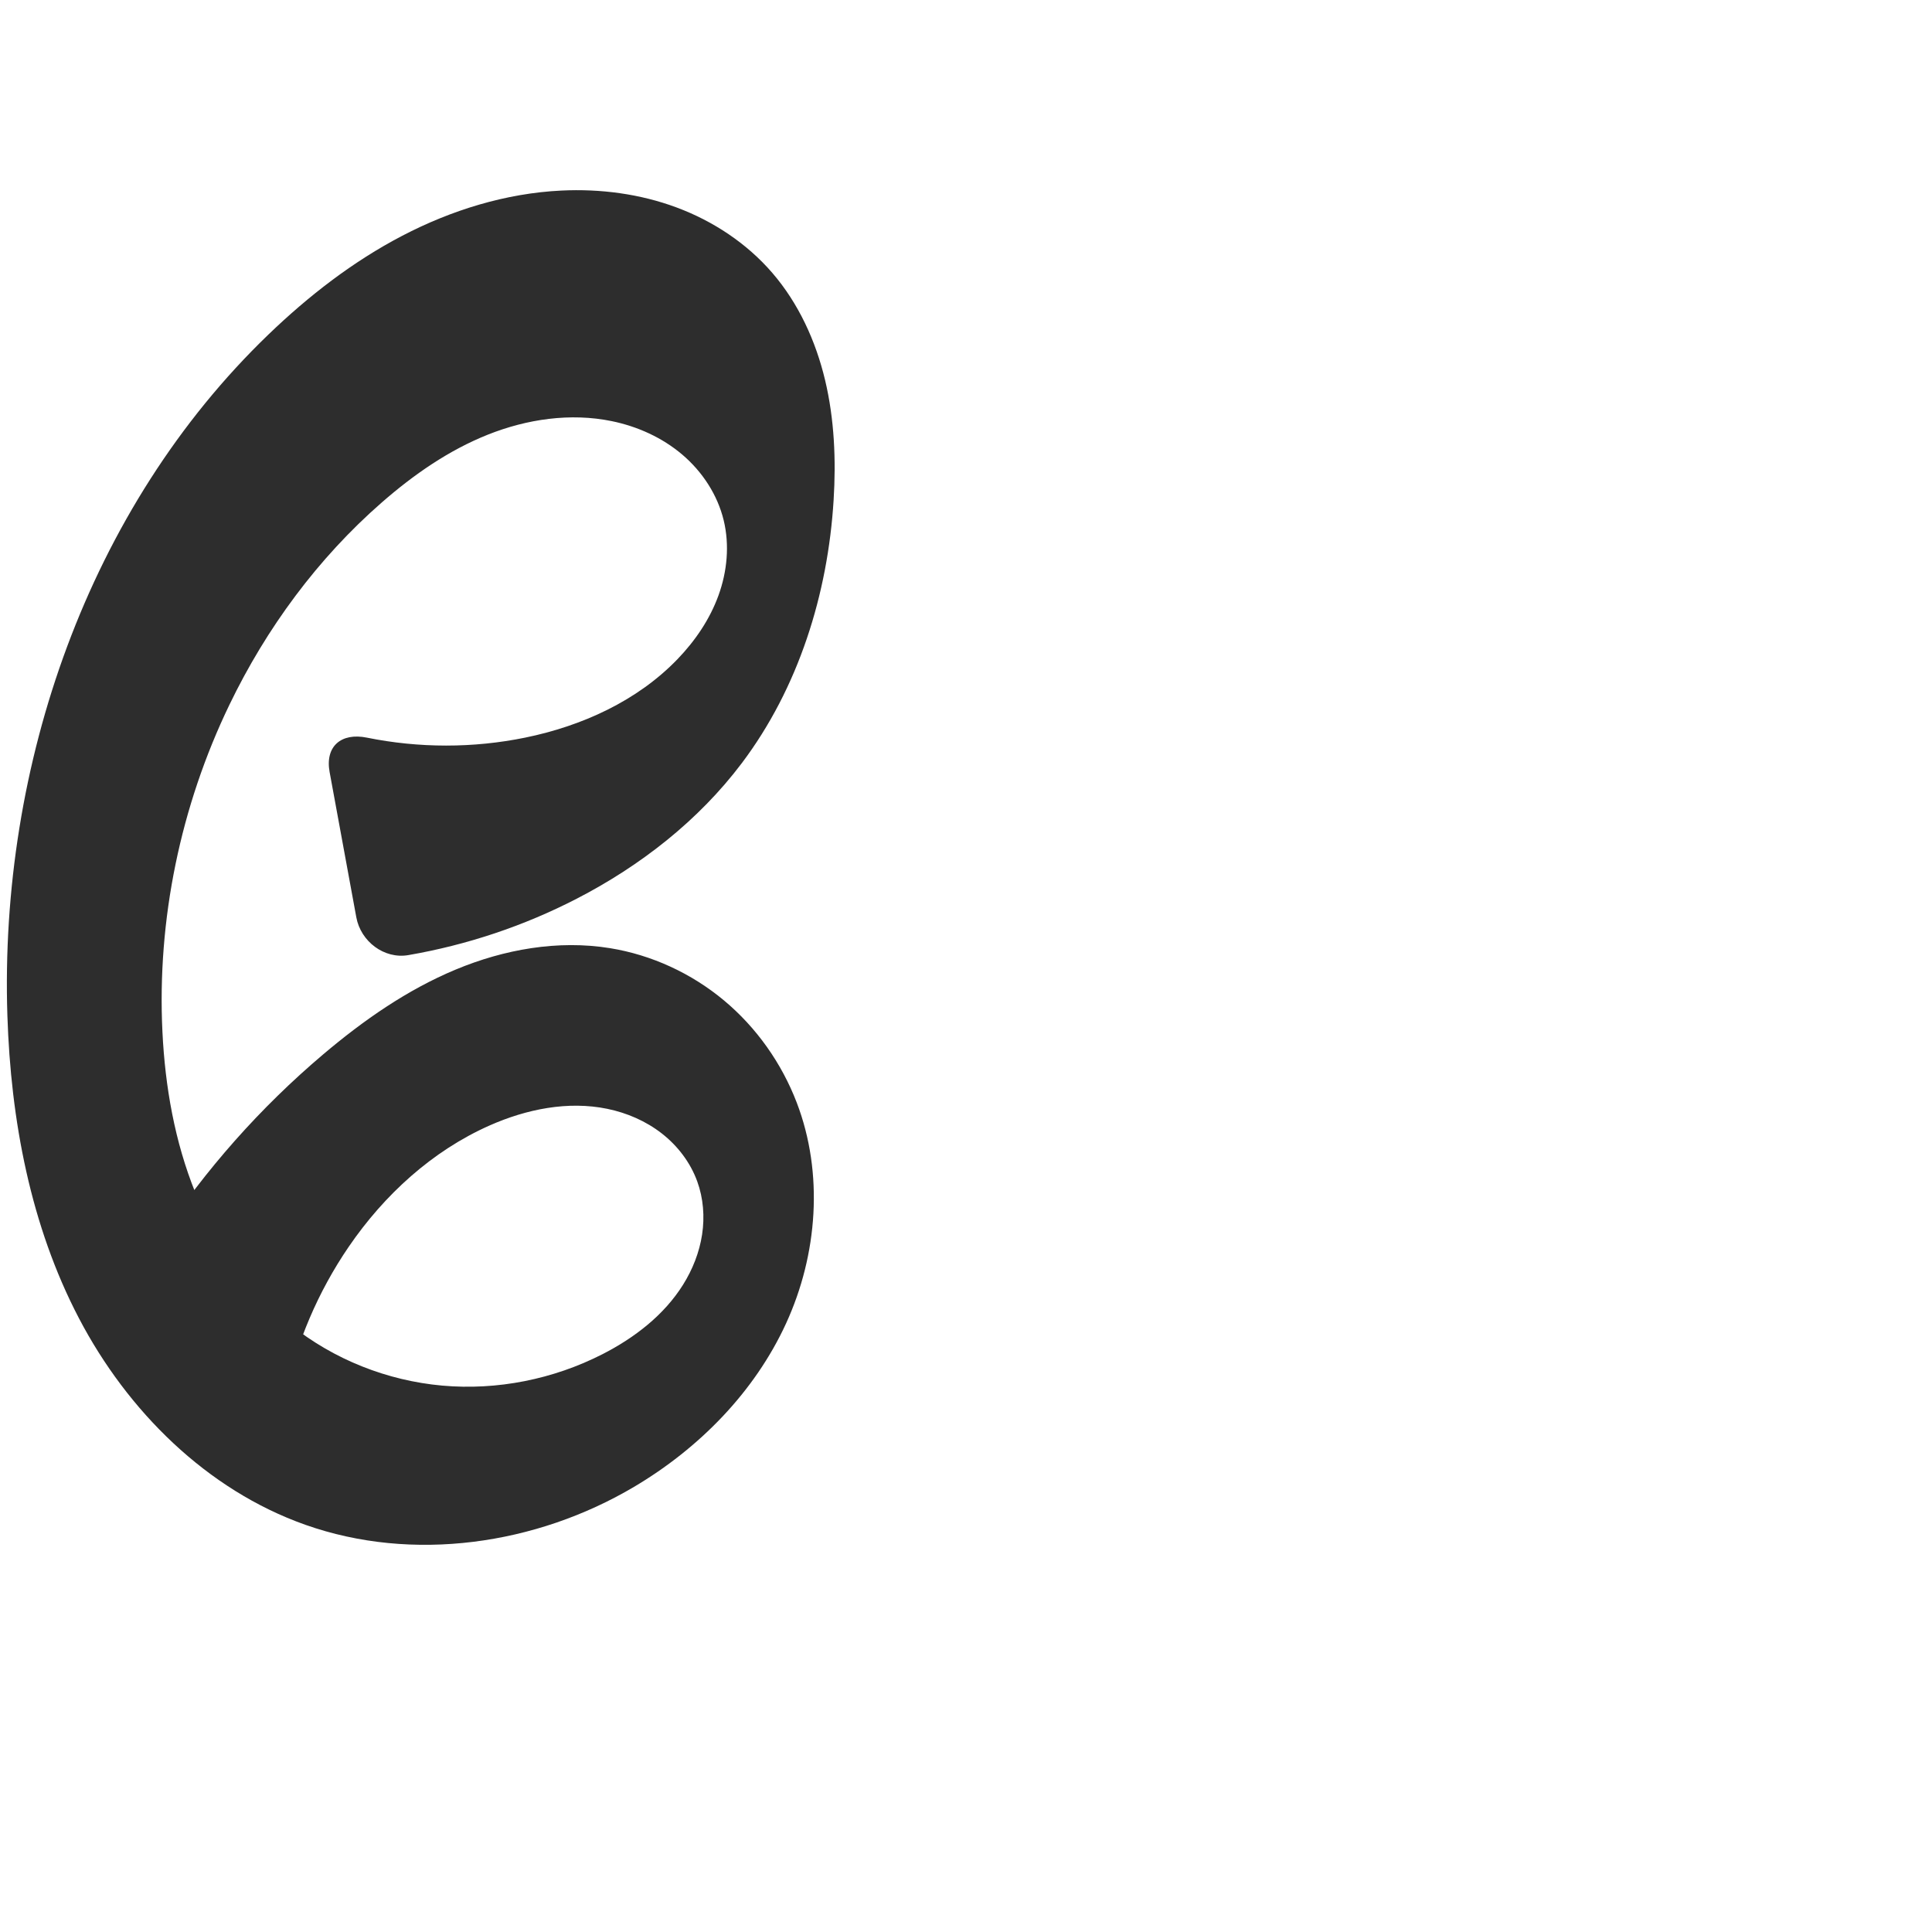
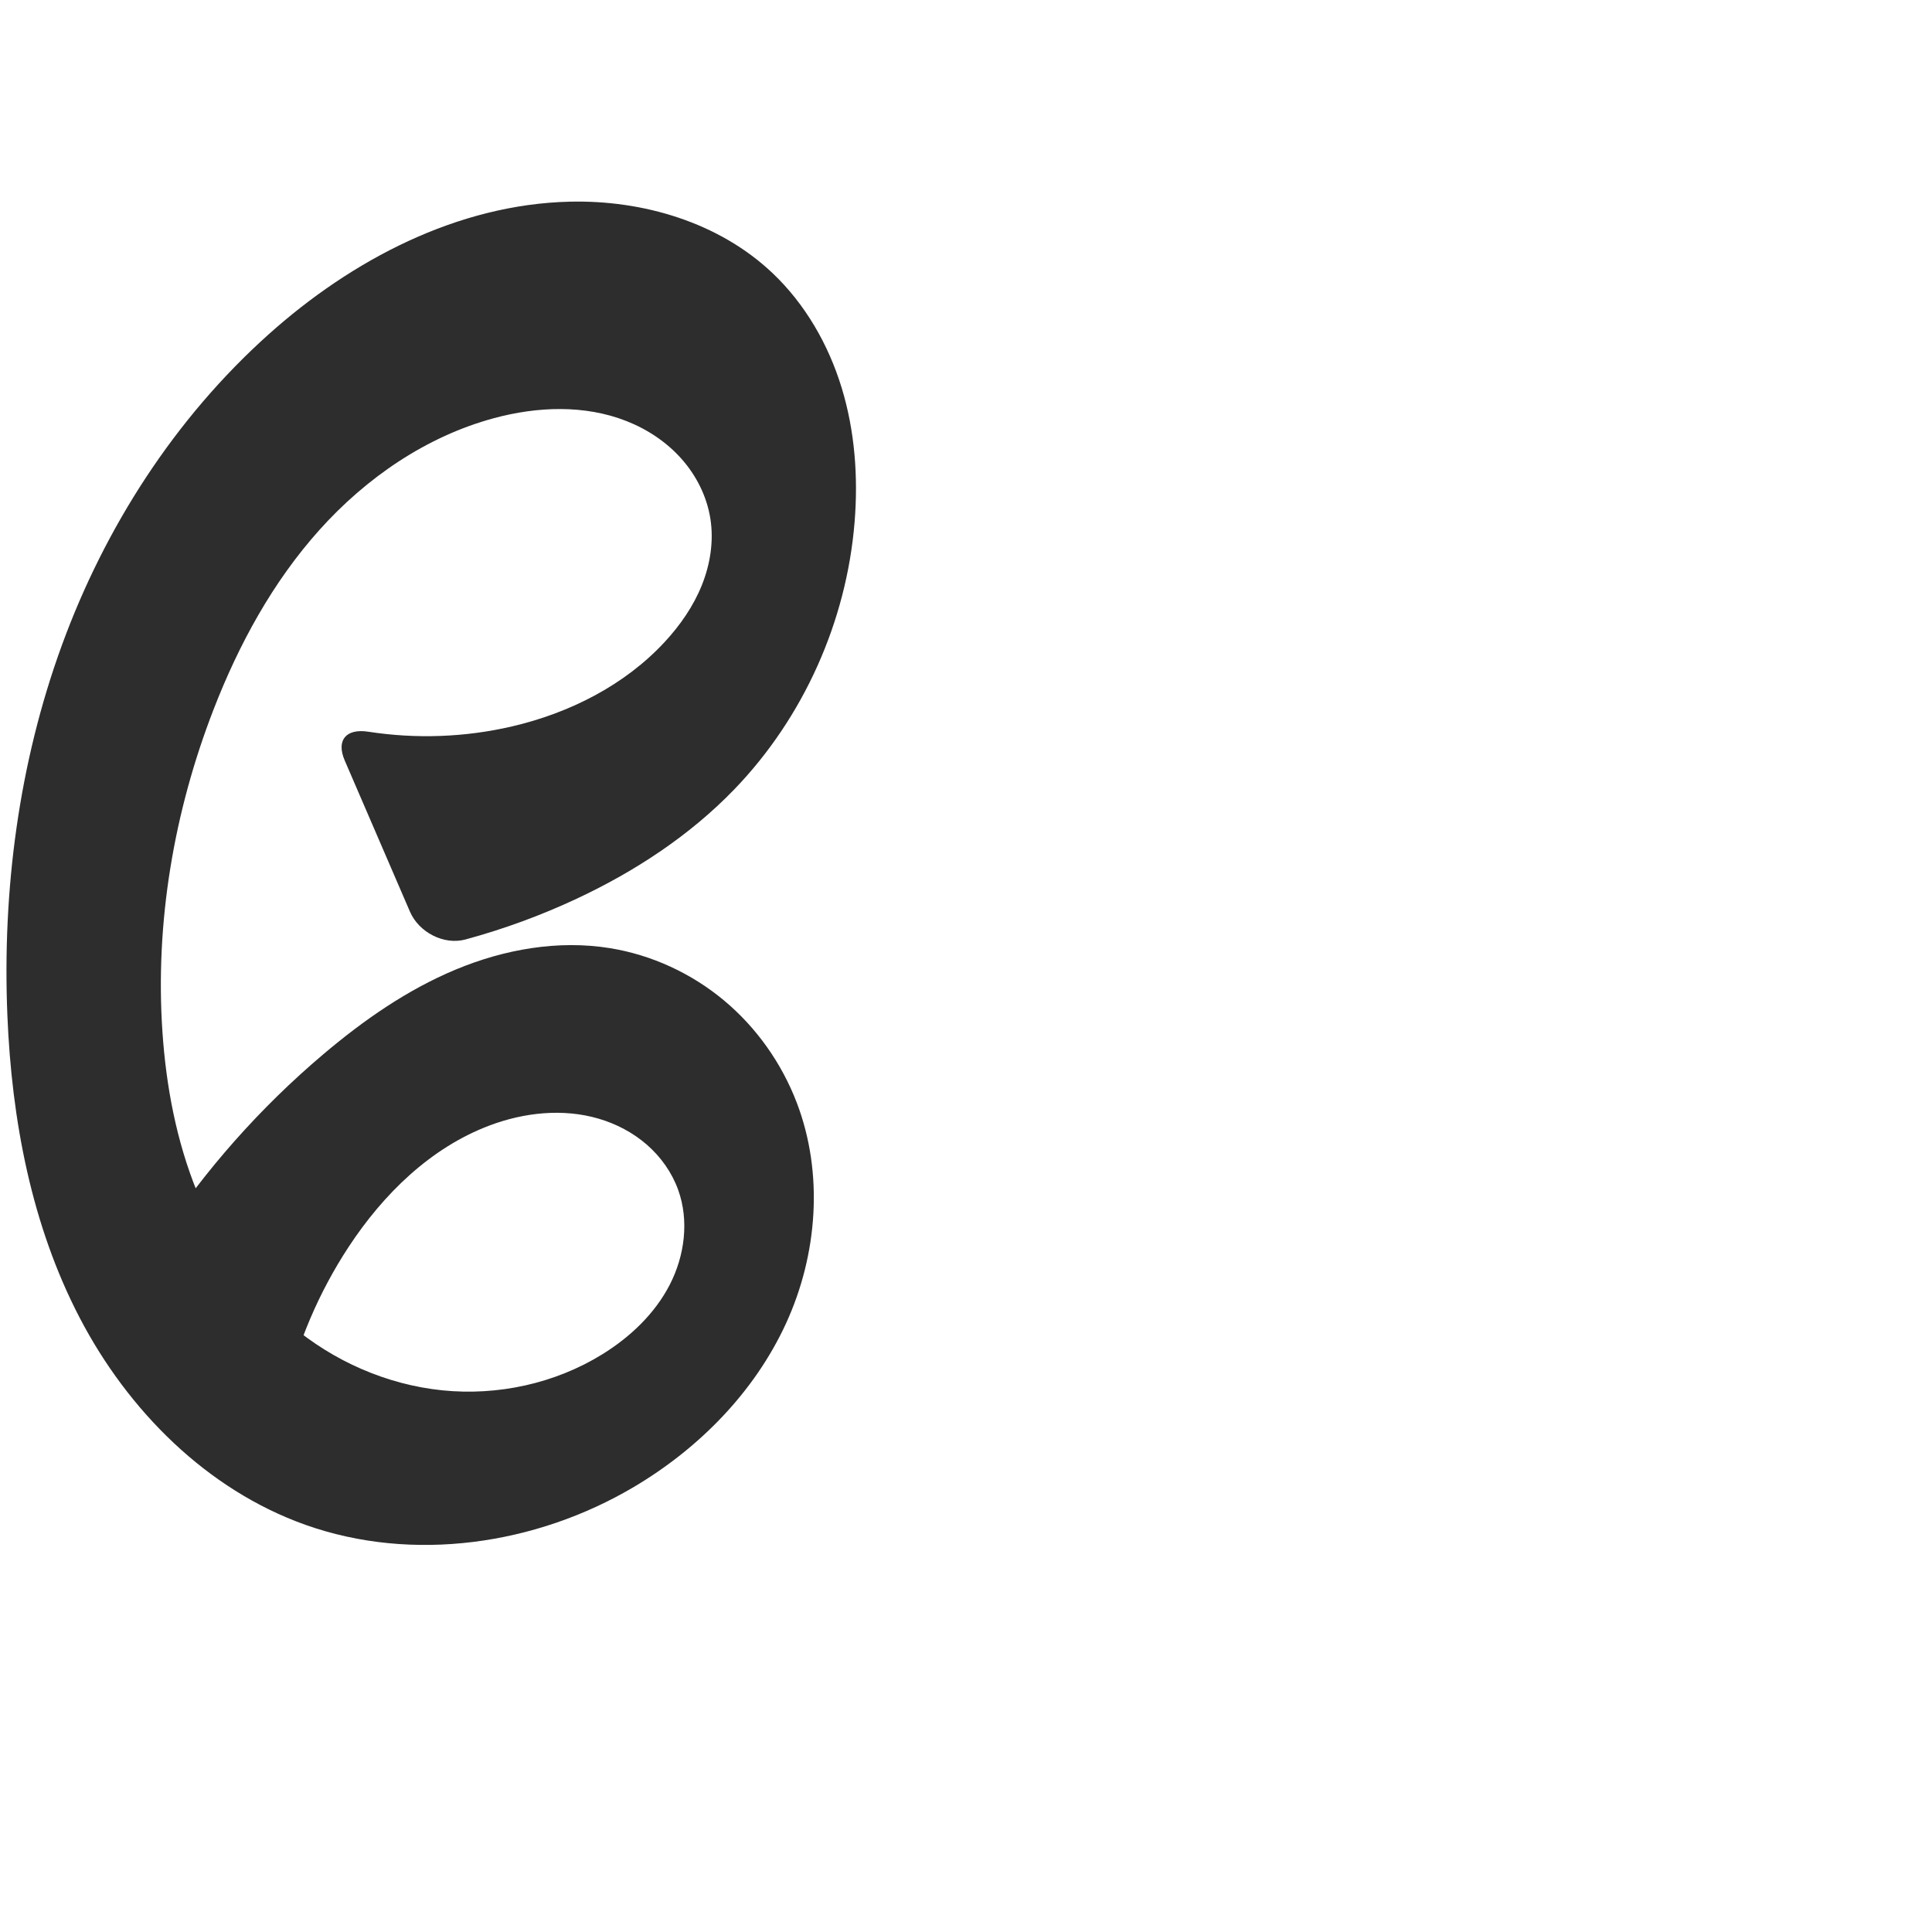
<svg xmlns="http://www.w3.org/2000/svg" xml:space="preserve" width="1000" height="1000" version="1.1" style="clip-rule:evenodd;fill-rule:evenodd;image-rendering:optimizeQuality;shape-rendering:geometricPrecision;text-rendering:geometricPrecision" viewBox="0 0 1000 1000" id="svg10">
  <defs id="defs4">
    <style type="text/css" id="style2">
   
    .fil0 {fill:#EF7F1A;fill-rule:nonzero}
   
  </style>
  </defs>
-   <path style="fill:#2d2d2d;fill-rule:nonzero;stroke:none;stroke-width:2.792px;stroke-linecap:butt;stroke-linejoin:miter;stroke-opacity:1" d="m 170.612,399.647 13.819,75.17 c 2.292,12.469 14.409,21.7 26.899,19.548 30.321,-5.223 59.843,-15.092 87.185,-29.202 33.007,-17.033 63.038,-40.458 85.405,-70.111 29.371,-38.94 44.556,-87.498 47.557,-136.181 1.281,-20.783 0.417,-41.827 -4.403,-62.084 -4.821,-20.257 -13.72,-39.746 -27.312,-55.52 -13.206,-15.326 -30.617,-26.835 -49.578,-33.89 -18.962,-7.054 -39.435,-9.725 -59.642,-8.741 -28.736,1.399 -56.866,10.112 -82.373,23.418 -25.508,13.306 -48.48,31.126 -69.208,51.076 C 45.579,263.006 -0.379,396.133 3.823,525.671 5.578,579.765 15.782,634.388 40.871,682.344 c 25.089,47.956 66.137,88.835 117.162,106.883 55.573,19.657 119.401,10.407 170.127,-19.62 33.675,-19.934 62.409,-49.089 78.729,-84.657 16.319,-35.568 19.506,-77.642 5.522,-114.191 -7.824,-20.449 -20.86,-38.914 -37.675,-52.937 -16.815,-14.024 -37.386,-23.551 -58.999,-27.055 -26.891,-4.36 -54.765,0.61 -79.909,11.093 -25.144,10.483 -47.764,26.288 -68.558,43.887 -32.524,27.527 -61.074,59.742 -84.492,95.339 l 64.749,81.771 c 5.746,-27.686 17.028,-54.211 32.988,-77.552 18.338,-26.821 43.22,-49.624 72.93,-62.775 19.051,-8.432 40.489,-12.805 60.895,-8.603 10.203,2.101 20.014,6.351 28.225,12.763 8.21,6.411 14.776,15.015 18.328,24.808 3.171,8.742 3.905,18.302 2.509,27.496 -1.396,9.194 -4.887,18.021 -9.811,25.91 -9.848,15.778 -25.164,27.546 -41.726,36.009 -25.428,12.994 -54.522,18.819 -82.964,16.273 -28.442,-2.546 -56.127,-13.5 -78.398,-31.373 C 128.31,668 111.778,643.699 101.111,617.317 90.444,590.935 85.459,562.496 84.075,534.073 c -2.831,-58.132 9.383,-116.869 34.673,-169.288 19.122,-39.636 45.746,-75.796 78.897,-104.739 16.425,-14.34 34.593,-26.99 54.847,-35.064 20.254,-8.074 42.75,-11.39 64.109,-7.011 13.345,2.736 26.159,8.505 36.538,17.329 10.379,8.824 18.232,20.764 21.44,34.004 3.105,12.814 1.802,26.504 -2.697,38.898 -4.499,12.394 -12.093,23.531 -21.247,33.021 -20.82,21.585 -49.402,34.55 -78.782,40.564 -26.946,5.516 -55.002,5.476 -81.954,0.013 -13.293,-2.694 -21.742,4.499 -19.288,17.847 z" id="path875" />
+   <path style="fill:#2d2d2d;fill-rule:nonzero;stroke:none;stroke-width:2.792px;stroke-linecap:butt;stroke-linejoin:miter;stroke-opacity:1" d="m 178.442,393.661 33.765,78.247 c 4.588,10.631 17.518,17.396 28.692,14.368 19.767,-5.357 39.07,-12.428 57.618,-21.114 30.175,-14.132 58.526,-32.703 81.651,-56.692 35.753,-37.088 57.98,-86.851 62.165,-138.196 1.903,-23.342 0.158,-47.121 -6.676,-69.521 -6.834,-22.4 -18.882,-43.392 -35.894,-59.487 -27.62,-26.133 -66.872,-37.793 -104.885,-36.879 -57.99,1.393 -112.719,30.029 -155.917,68.743 C 90.543,216.522 54.337,272.856 32.042,333.93 9.747,395.005 1.14,460.71 3.823,525.671 6.054,579.692 16.292,634.192 41.275,682.141 c 24.983,47.948 65.821,88.958 116.757,107.086 55.545,19.768 119.41,10.444 170.127,-19.62 33.66,-19.953 62.387,-49.105 78.708,-84.668 16.322,-35.563 19.52,-77.633 5.542,-114.18 -7.822,-20.451 -20.858,-38.916 -37.673,-52.939 -16.815,-14.023 -37.387,-23.55 -59.001,-27.053 -26.891,-4.359 -54.765,0.611 -79.909,11.094 -25.144,10.483 -47.764,26.287 -68.558,43.886 -32.524,27.527 -61.074,59.742 -84.492,95.339 l 64.749,81.771 c 6.242,-27.545 17.475,-53.951 32.988,-77.552 17.915,-27.255 42.404,-51.29 72.93,-62.775 17.922,-6.743 37.965,-8.905 56.344,-3.53 9.19,2.687 17.867,7.24 25.078,13.539 7.211,6.299 12.927,14.359 16.167,23.368 5.714,15.89 3.365,34.039 -4.364,49.052 -7.729,15.013 -20.452,27.058 -34.805,35.954 -24.547,15.214 -54.277,21.652 -83.006,18.709 C 200.131,716.677 172.531,704.487 150.503,685.811 128.867,667.468 112.686,643.167 102.005,616.89 91.324,590.612 85.99,562.374 84.075,534.073 80.246,477.473 90.01,420.217 110.501,367.317 c 13.083,-33.774 30.692,-66.133 54.889,-93.084 24.197,-26.951 55.287,-48.328 90.251,-57.783 22.462,-6.074 46.949,-7.035 68.602,1.484 10.827,4.259 20.791,10.867 28.513,19.57 7.722,8.702 13.144,19.526 14.941,31.021 1.809,11.57 -0.072,23.559 -4.446,34.422 -4.374,10.863 -11.169,20.643 -19.118,29.242 -20.757,22.453 -49.286,36.843 -79.065,43.787 -24.327,5.673 -49.746,6.581 -74.428,2.757 -11.437,-1.772 -16.786,4.297 -12.198,14.928 z" id="path875" />
</svg>
